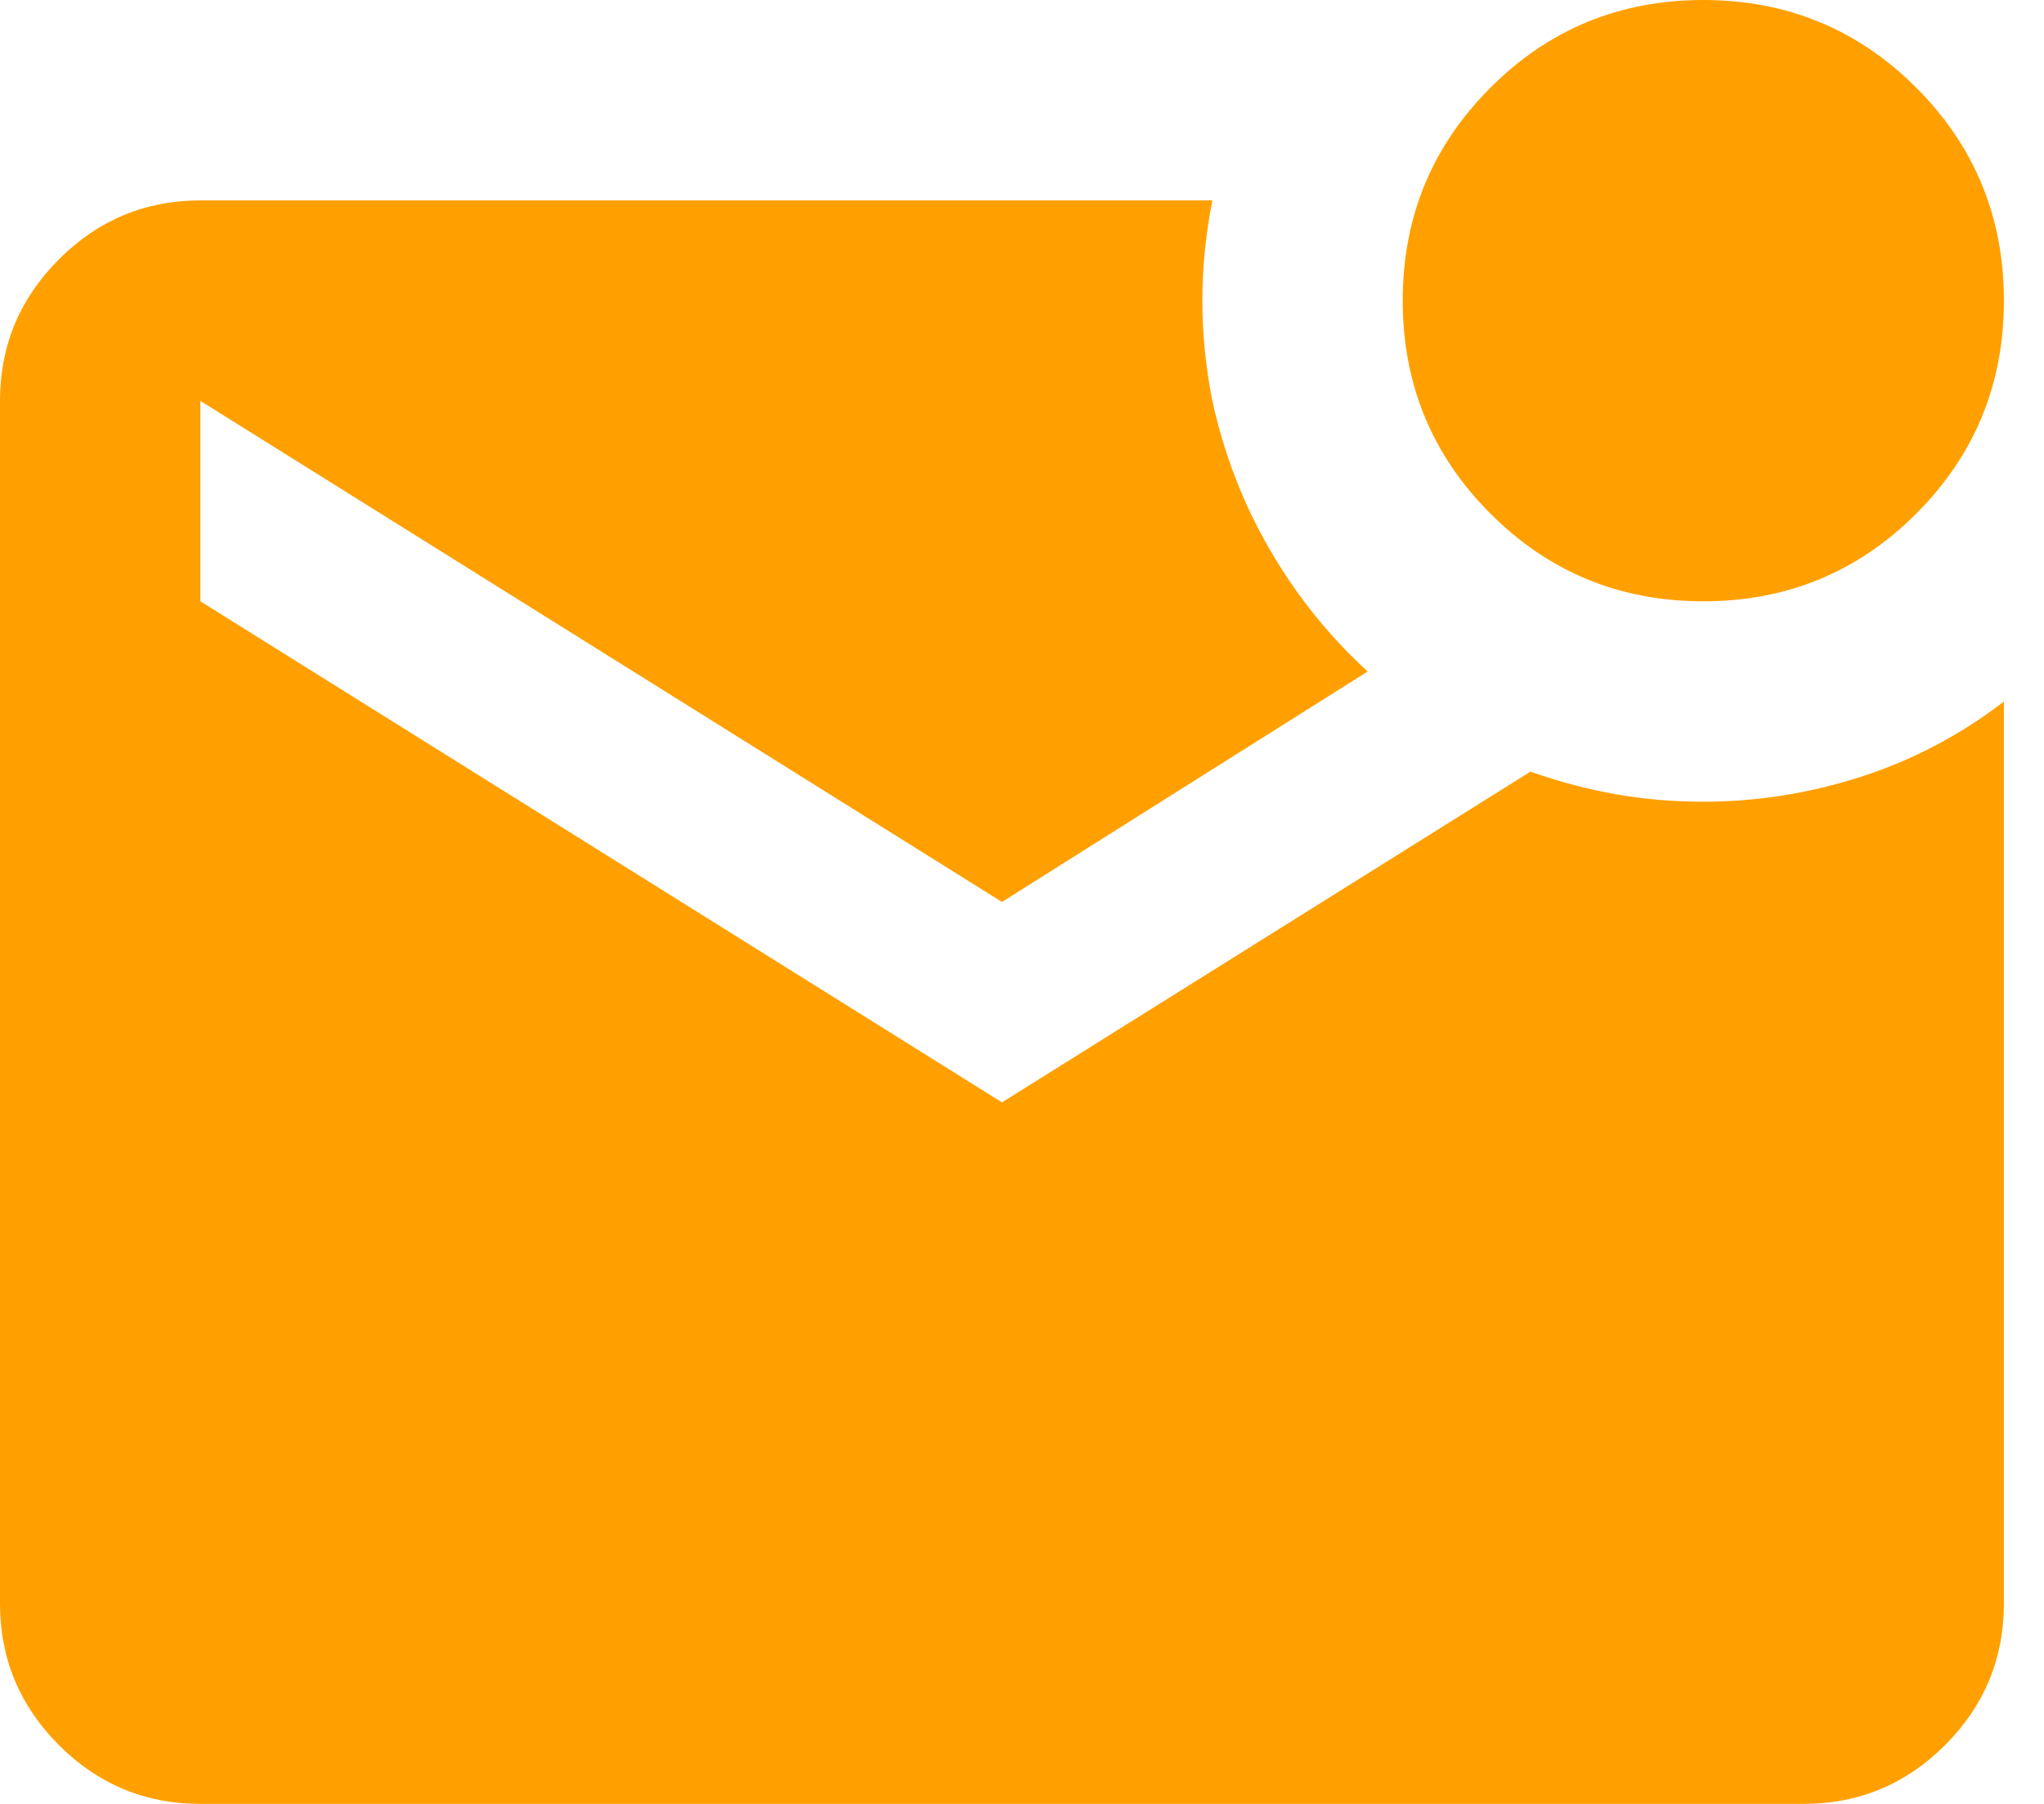
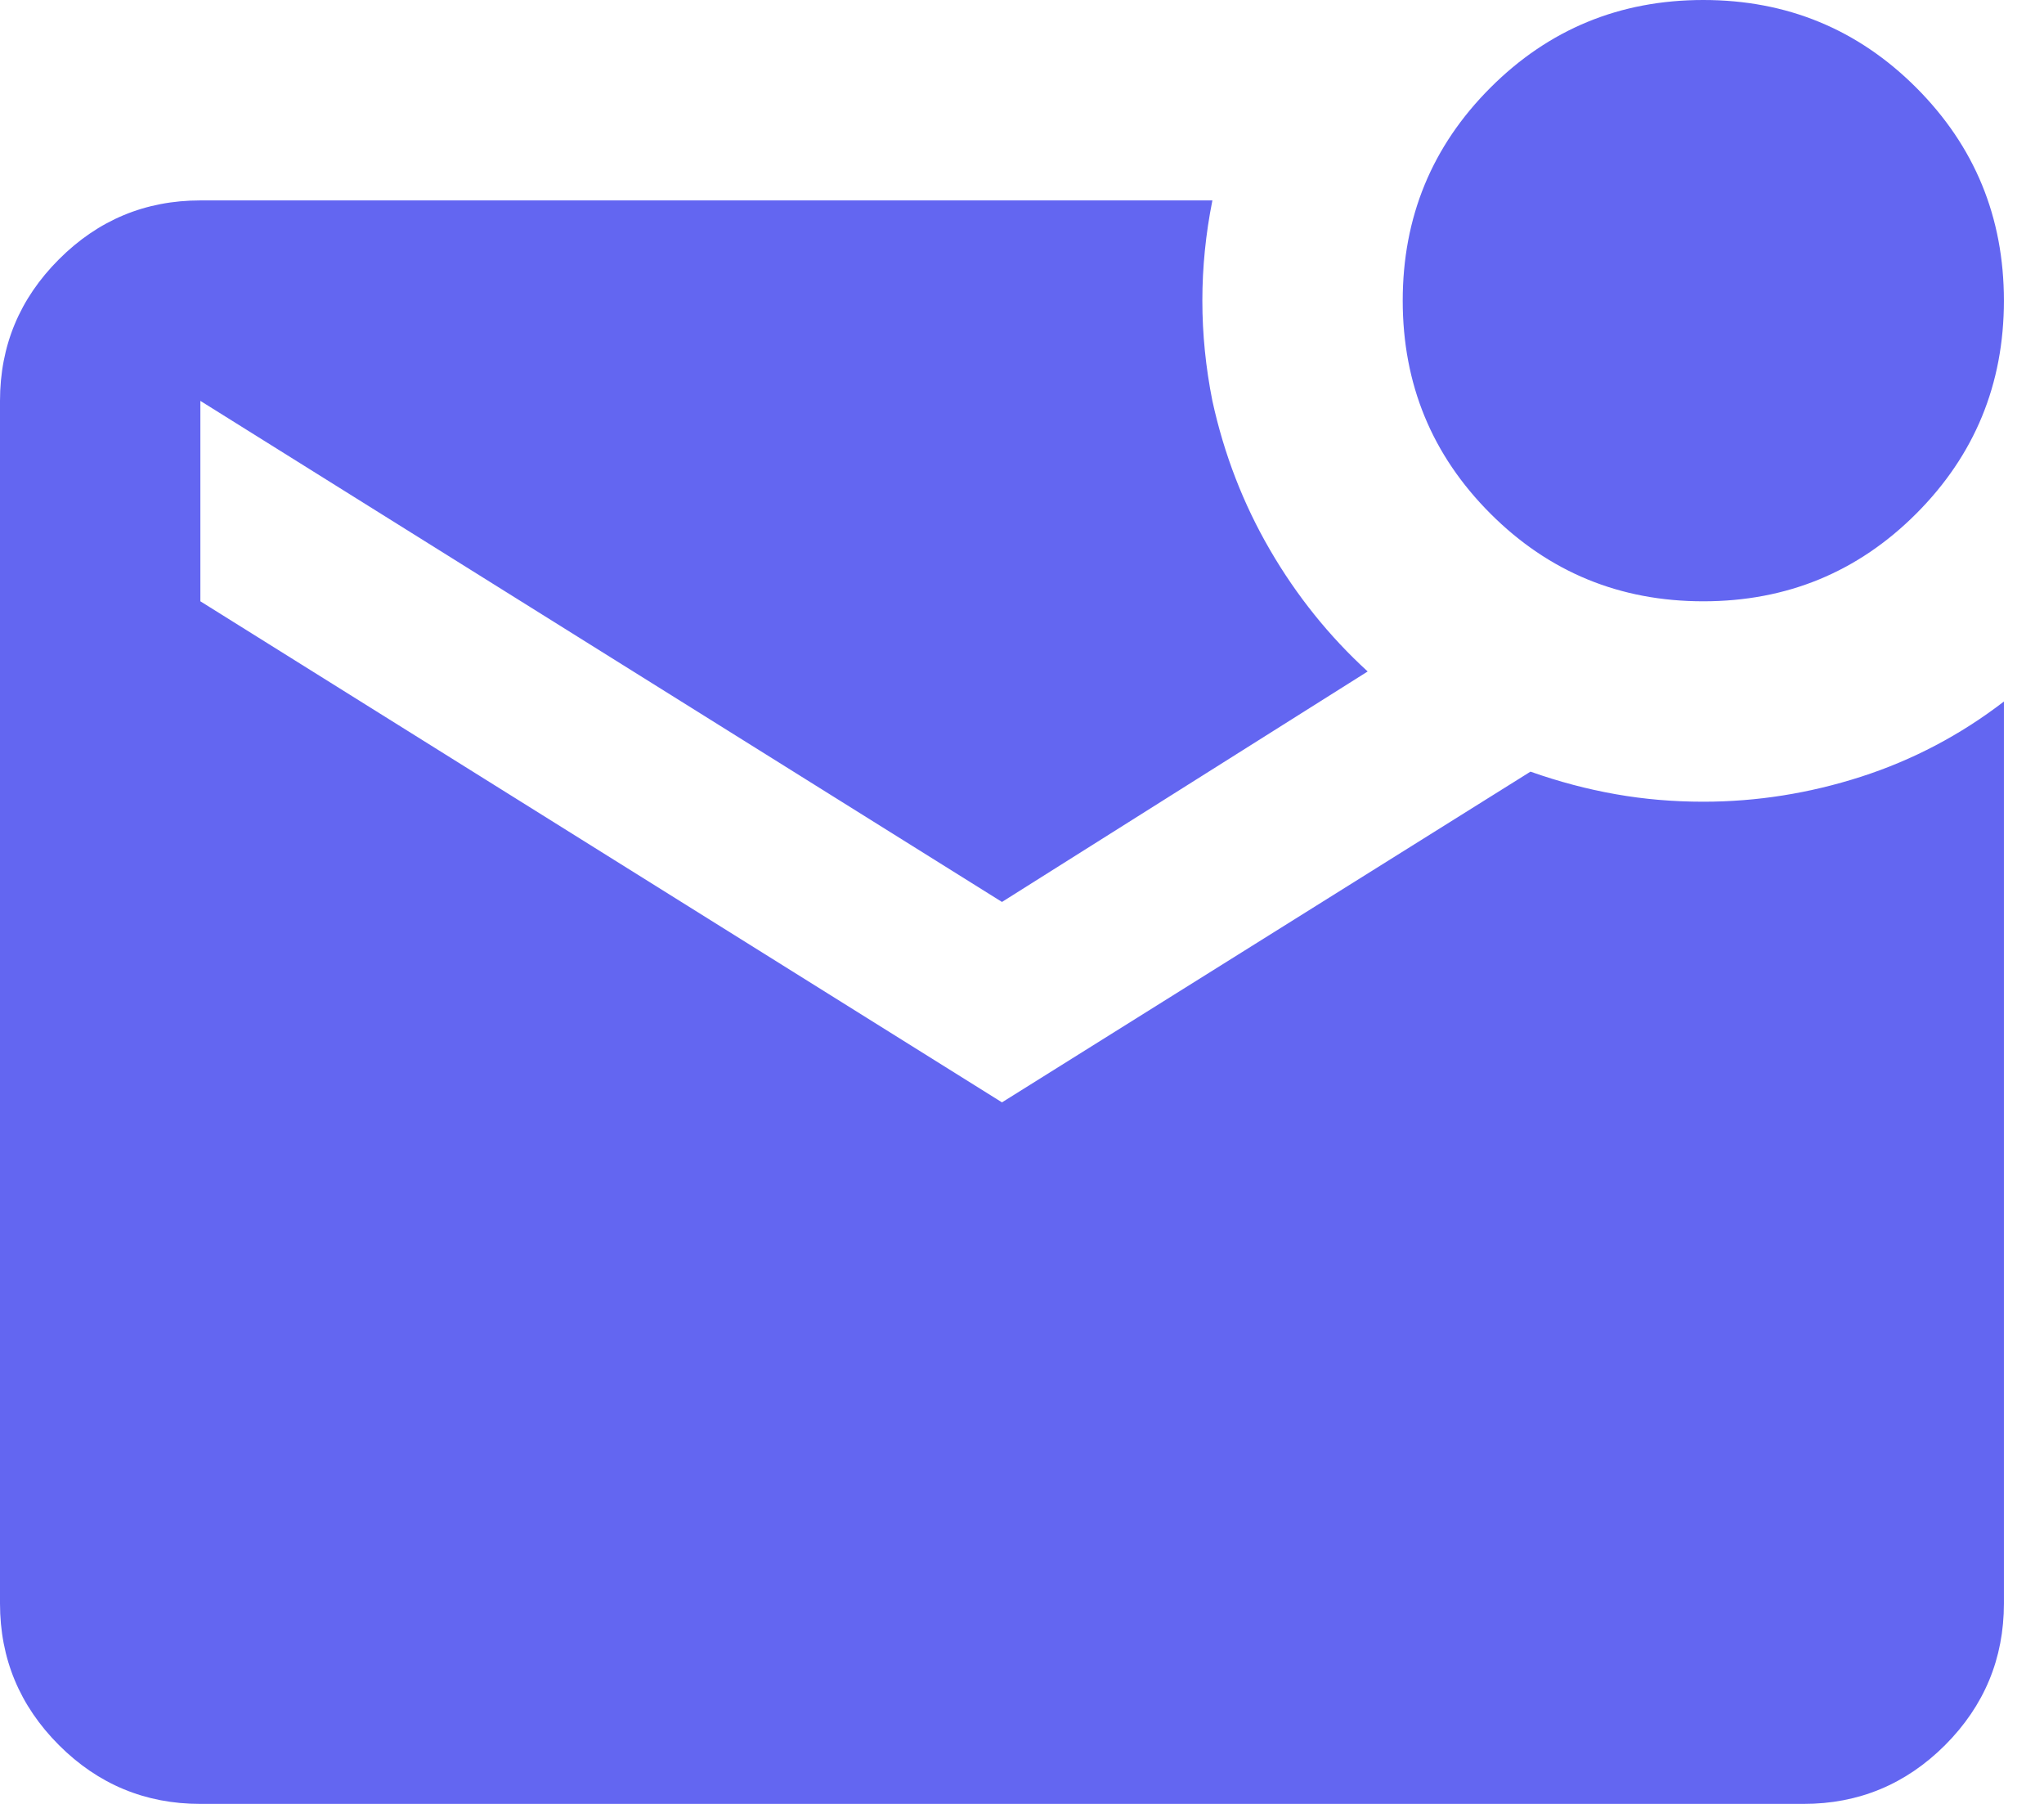
<svg xmlns="http://www.w3.org/2000/svg" width="34" height="30" viewBox="0 0 34 30" fill="none">
-   <path d="M28.333 10C26.944 10 25.764 9.514 24.792 8.542C23.819 7.569 23.333 6.389 23.333 5C23.333 3.611 23.819 2.431 24.792 1.458C25.764 0.486 26.944 0 28.333 0C29.722 0 30.903 0.486 31.875 1.458C32.847 2.431 33.333 3.611 33.333 5C33.333 6.389 32.847 7.569 31.875 8.542C30.903 9.514 29.722 10 28.333 10ZM3.333 30C2.417 30 1.632 29.674 0.98 29.022C0.327 28.368 0 27.583 0 26.667V6.667C0 5.75 0.327 4.966 0.98 4.313C1.632 3.66 2.417 3.333 3.333 3.333H20.167C20.056 3.889 20 4.444 20 5C20 5.556 20.056 6.111 20.167 6.667C20.361 7.556 20.681 8.382 21.125 9.145C21.569 9.909 22.111 10.583 22.75 11.167L16.667 15L3.333 6.667V10L16.667 18.333L25.458 12.833C25.931 13 26.403 13.125 26.875 13.208C27.347 13.292 27.833 13.333 28.333 13.333C29.222 13.333 30.097 13.194 30.958 12.917C31.819 12.639 32.611 12.222 33.333 11.667V26.667C33.333 27.583 33.007 28.368 32.355 29.022C31.702 29.674 30.917 30 30 30H3.333Z" fill="#FFA000" />
+   <path d="M28.333 10C26.944 10 25.764 9.514 24.792 8.542C23.819 7.569 23.333 6.389 23.333 5C23.333 3.611 23.819 2.431 24.792 1.458C25.764 0.486 26.944 0 28.333 0C29.722 0 30.903 0.486 31.875 1.458C32.847 2.431 33.333 3.611 33.333 5C33.333 6.389 32.847 7.569 31.875 8.542C30.903 9.514 29.722 10 28.333 10ZM3.333 30C2.417 30 1.632 29.674 0.98 29.022C0.327 28.368 0 27.583 0 26.667V6.667C0 5.75 0.327 4.966 0.98 4.313C1.632 3.66 2.417 3.333 3.333 3.333H20.167C20.056 3.889 20 4.444 20 5C20 5.556 20.056 6.111 20.167 6.667C20.361 7.556 20.681 8.382 21.125 9.145C21.569 9.909 22.111 10.583 22.75 11.167L16.667 15L3.333 6.667V10L16.667 18.333L25.458 12.833C25.931 13 26.403 13.125 26.875 13.208C27.347 13.292 27.833 13.333 28.333 13.333C29.222 13.333 30.097 13.194 30.958 12.917C31.819 12.639 32.611 12.222 33.333 11.667V26.667C33.333 27.583 33.007 28.368 32.355 29.022C31.702 29.674 30.917 30 30 30H3.333Z" fill="#6366F1" />
</svg>
